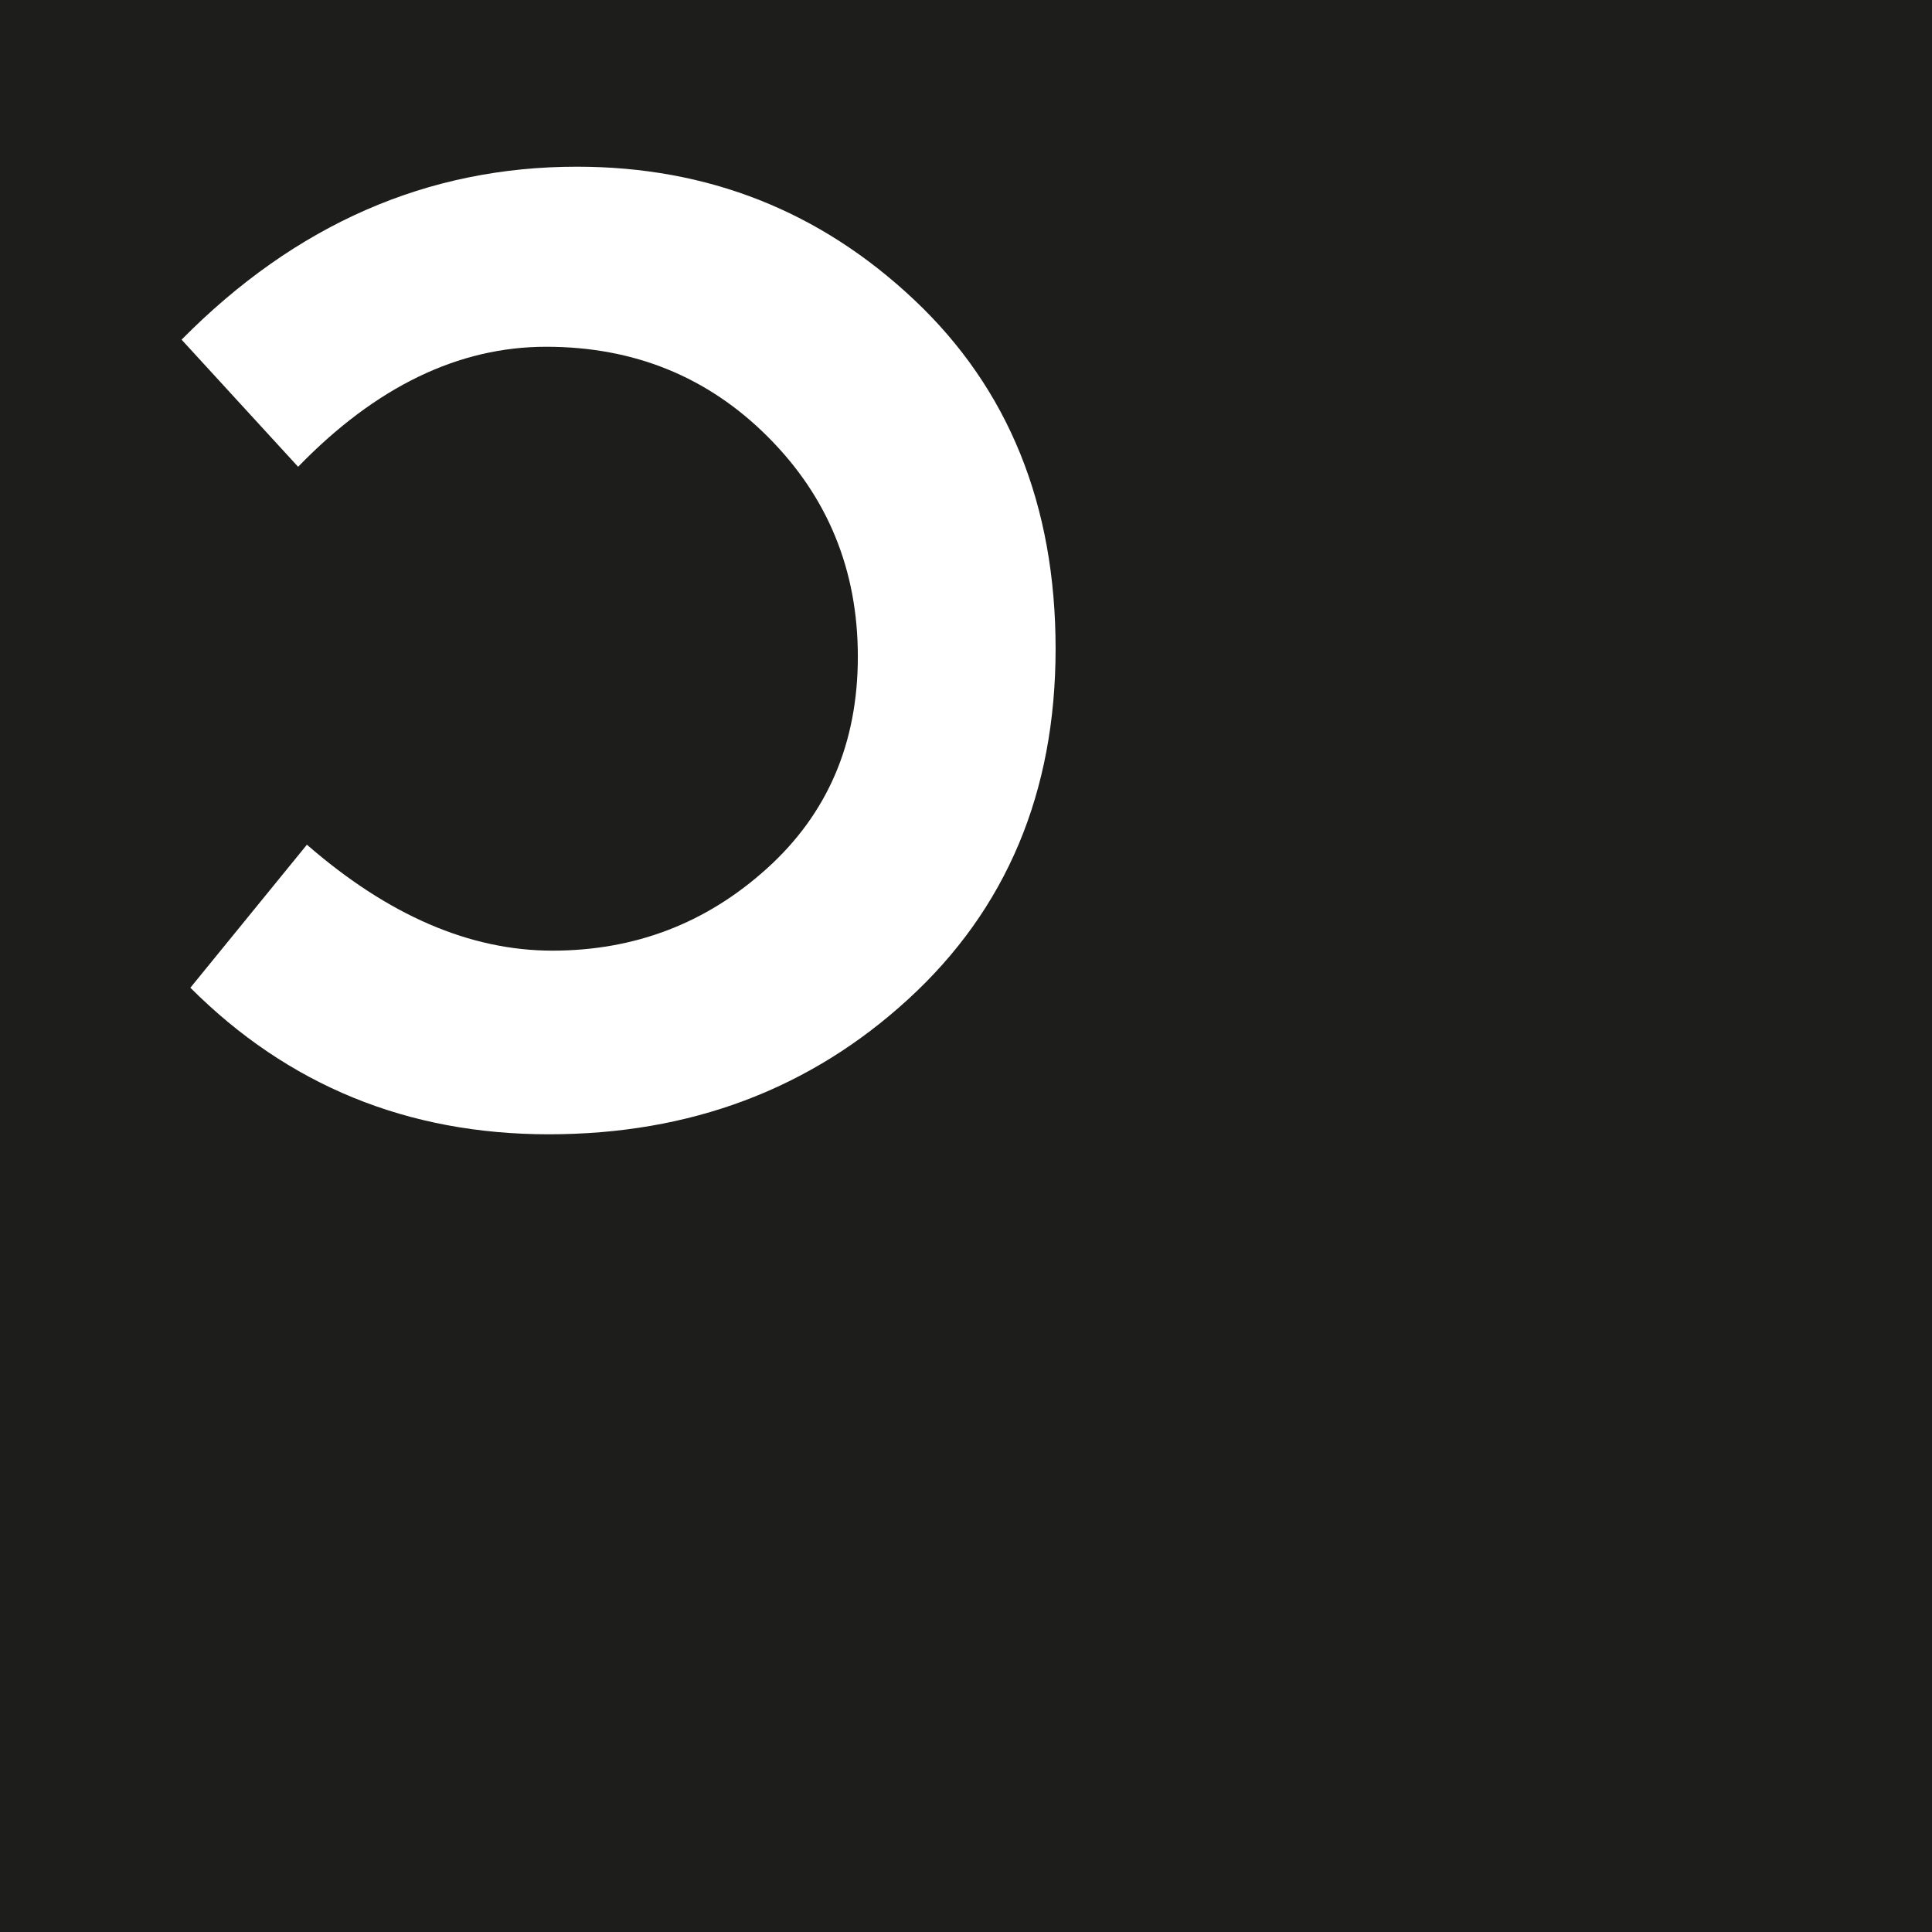
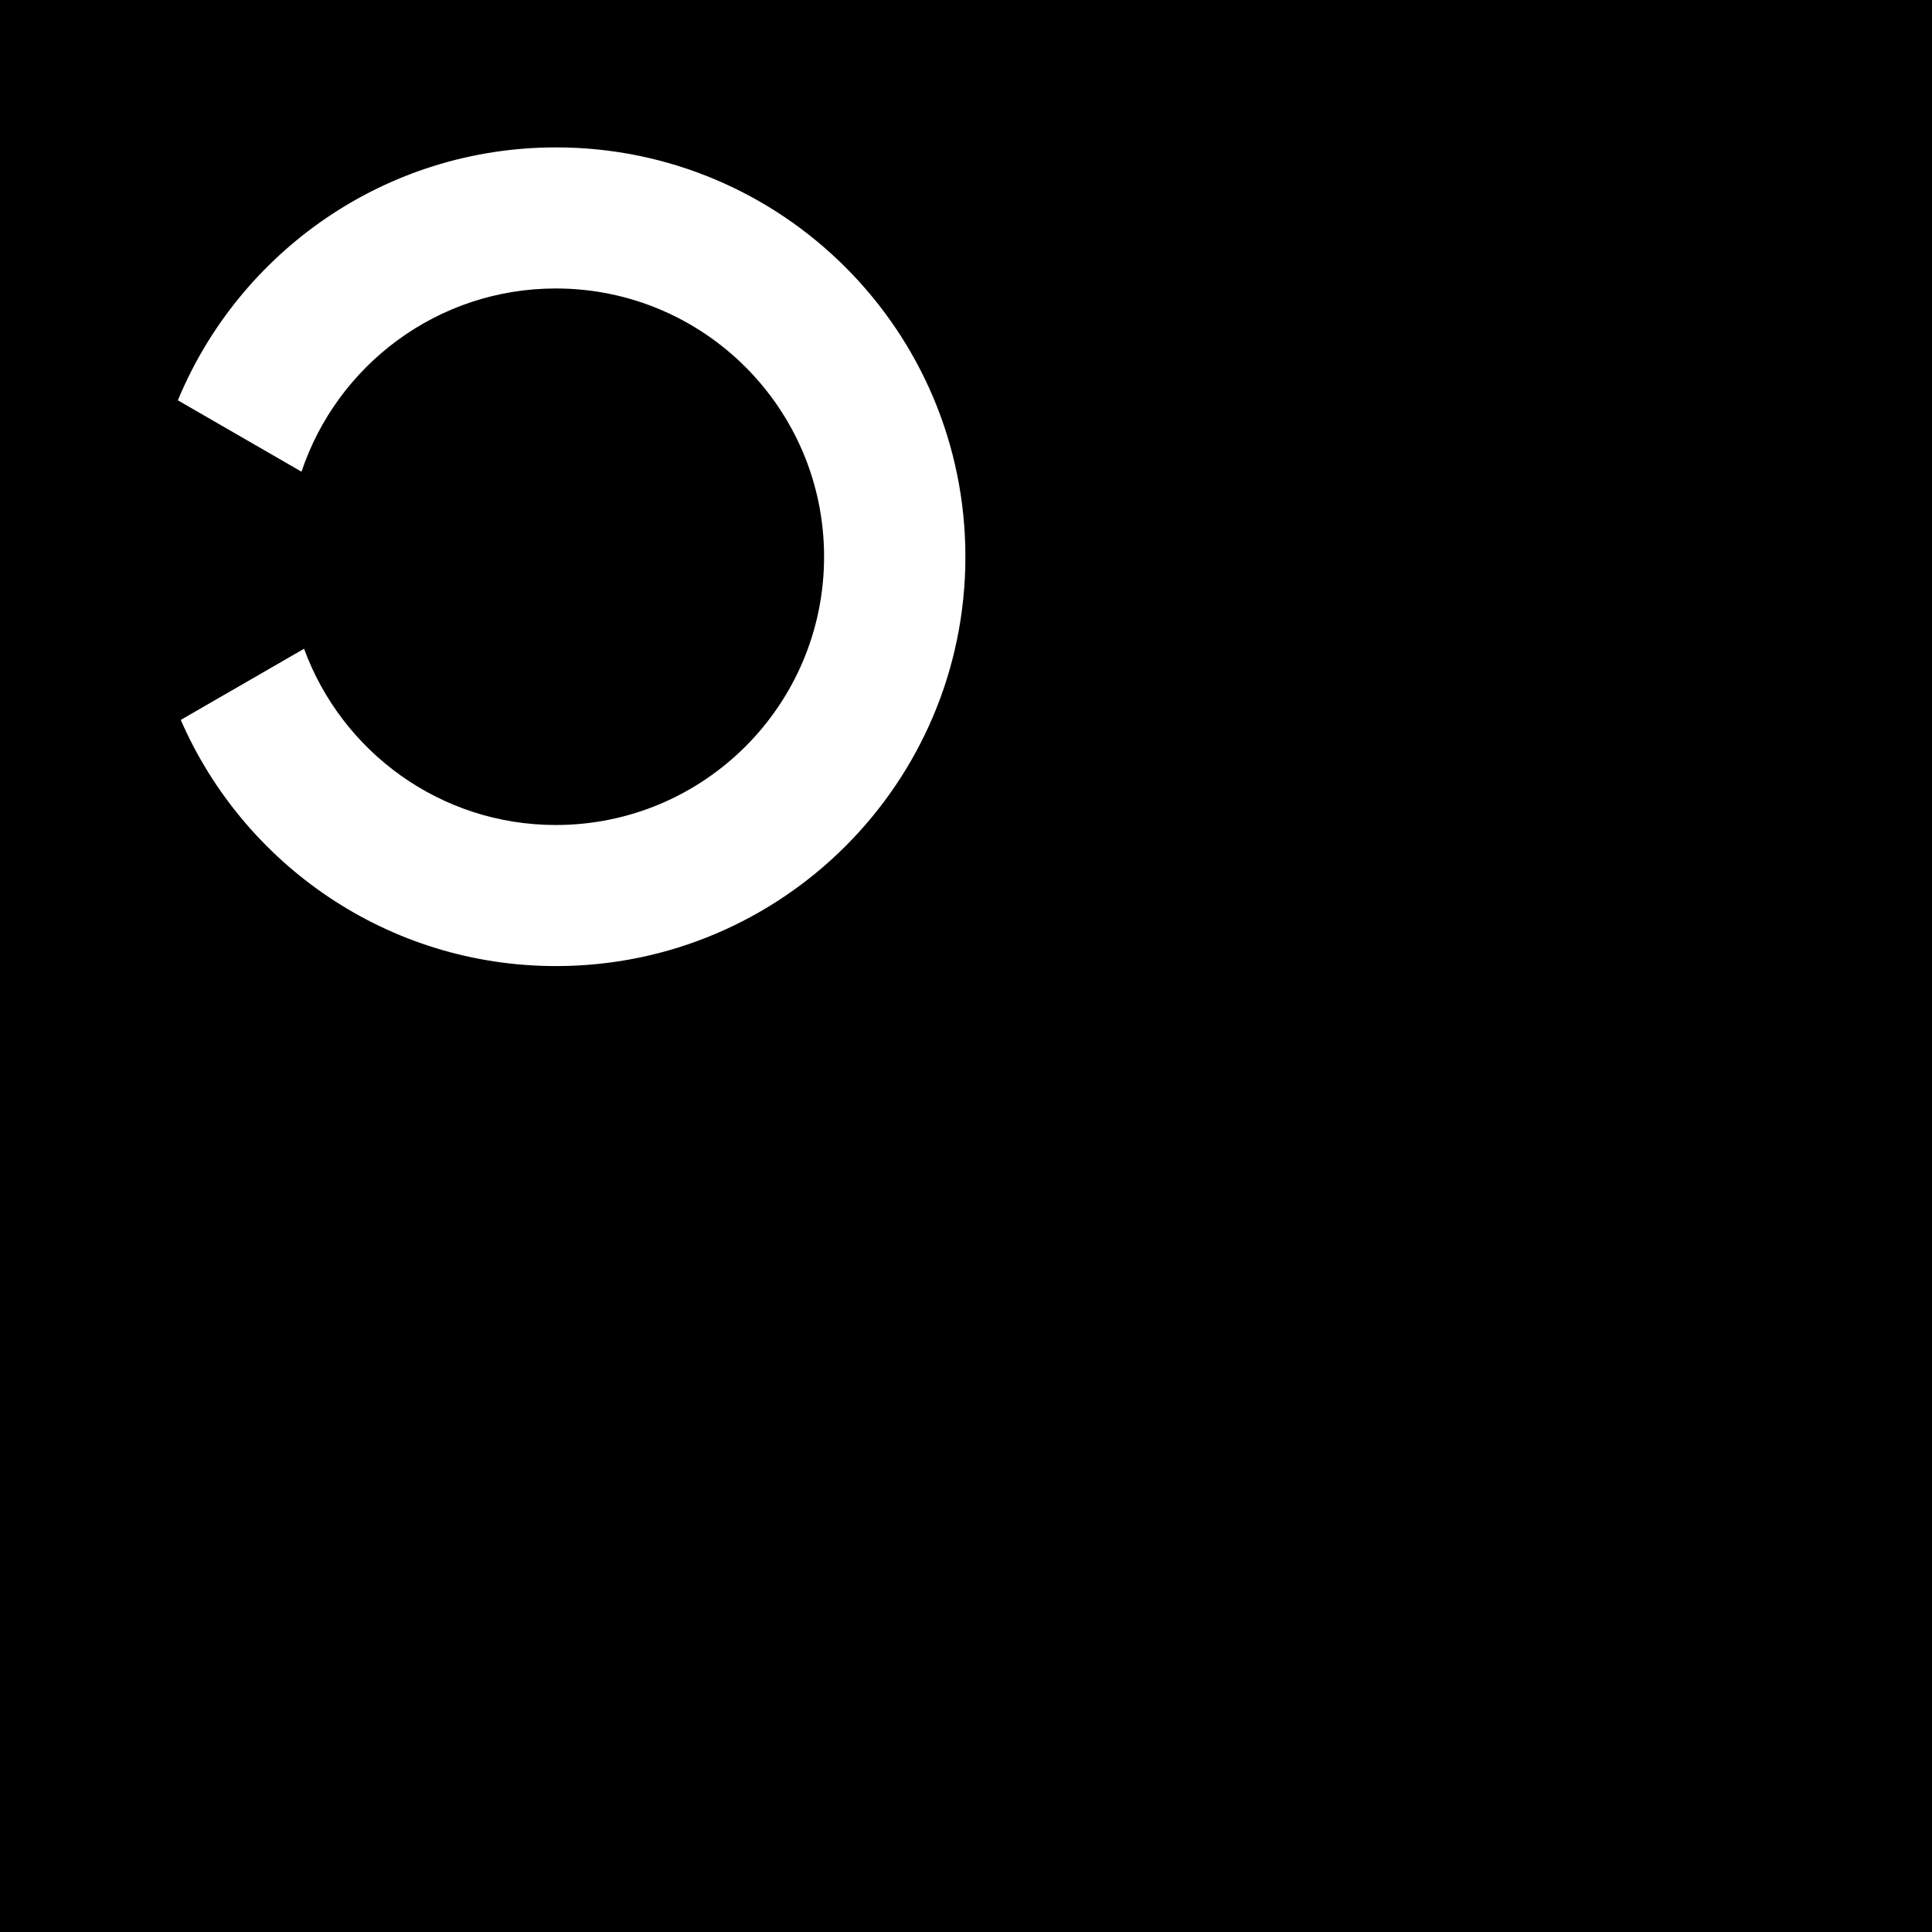
- <svg xmlns="http://www.w3.org/2000/svg" version="1.1" id="Layer_1" x="0px" y="0px" width="56px" height="56px" viewBox="0 0 56 56" enable-background="new 0 0 56 56" xml:space="preserve">
+ <svg xmlns="http://www.w3.org/2000/svg" version="1.1" id="Layer_1" x="0px" y="0px" width="48px" height="48px" viewBox="0 0 48 48" enable-background="new 0 0 48 48" xml:space="preserve">
  <g>
-     <rect fill="#1D1D1B" width="56" height="56" />
+     <rect width="48" height="48" />
    <g>
-       <path fill="#FFFFFF" d="M5.263,9.845l3.378,3.685c2.252-2.321,4.649-3.479,7.191-3.479s4.683,0.869,6.423,2.609    c1.741,1.74,2.61,3.865,2.61,6.373s-0.878,4.555-2.636,6.141c-1.757,1.588-3.829,2.381-6.219,2.381    c-2.388,0-4.76-1.023-7.114-3.071l-3.378,4.146c2.833,2.832,6.296,4.248,10.39,4.248c4.095,0,7.567-1.305,10.416-3.915    c2.85-2.61,4.273-5.997,4.273-10.159c0-4.164-1.364-7.533-4.094-10.109c-2.73-2.576-5.989-3.863-9.776-3.863    C12.395,4.829,8.572,6.499,5.263,9.845" />
+       <path fill="#FFFFFF" d="M23.985,13.832c0-5.617-4.553-10.17-10.17-10.17c-4.239,0-7.87,2.596-9.396,6.284l3.072,1.773    c0.884-2.644,3.376-4.552,6.318-4.552c3.681,0,6.665,2.984,6.665,6.665c0,3.681-2.984,6.665-6.665,6.665    c-2.877,0-5.321-1.827-6.255-4.379l-3.063,1.768c1.567,3.598,5.15,6.116,9.324,6.116C19.432,24.001,23.985,19.448,23.985,13.832" />
    </g>
  </g>
</svg>
